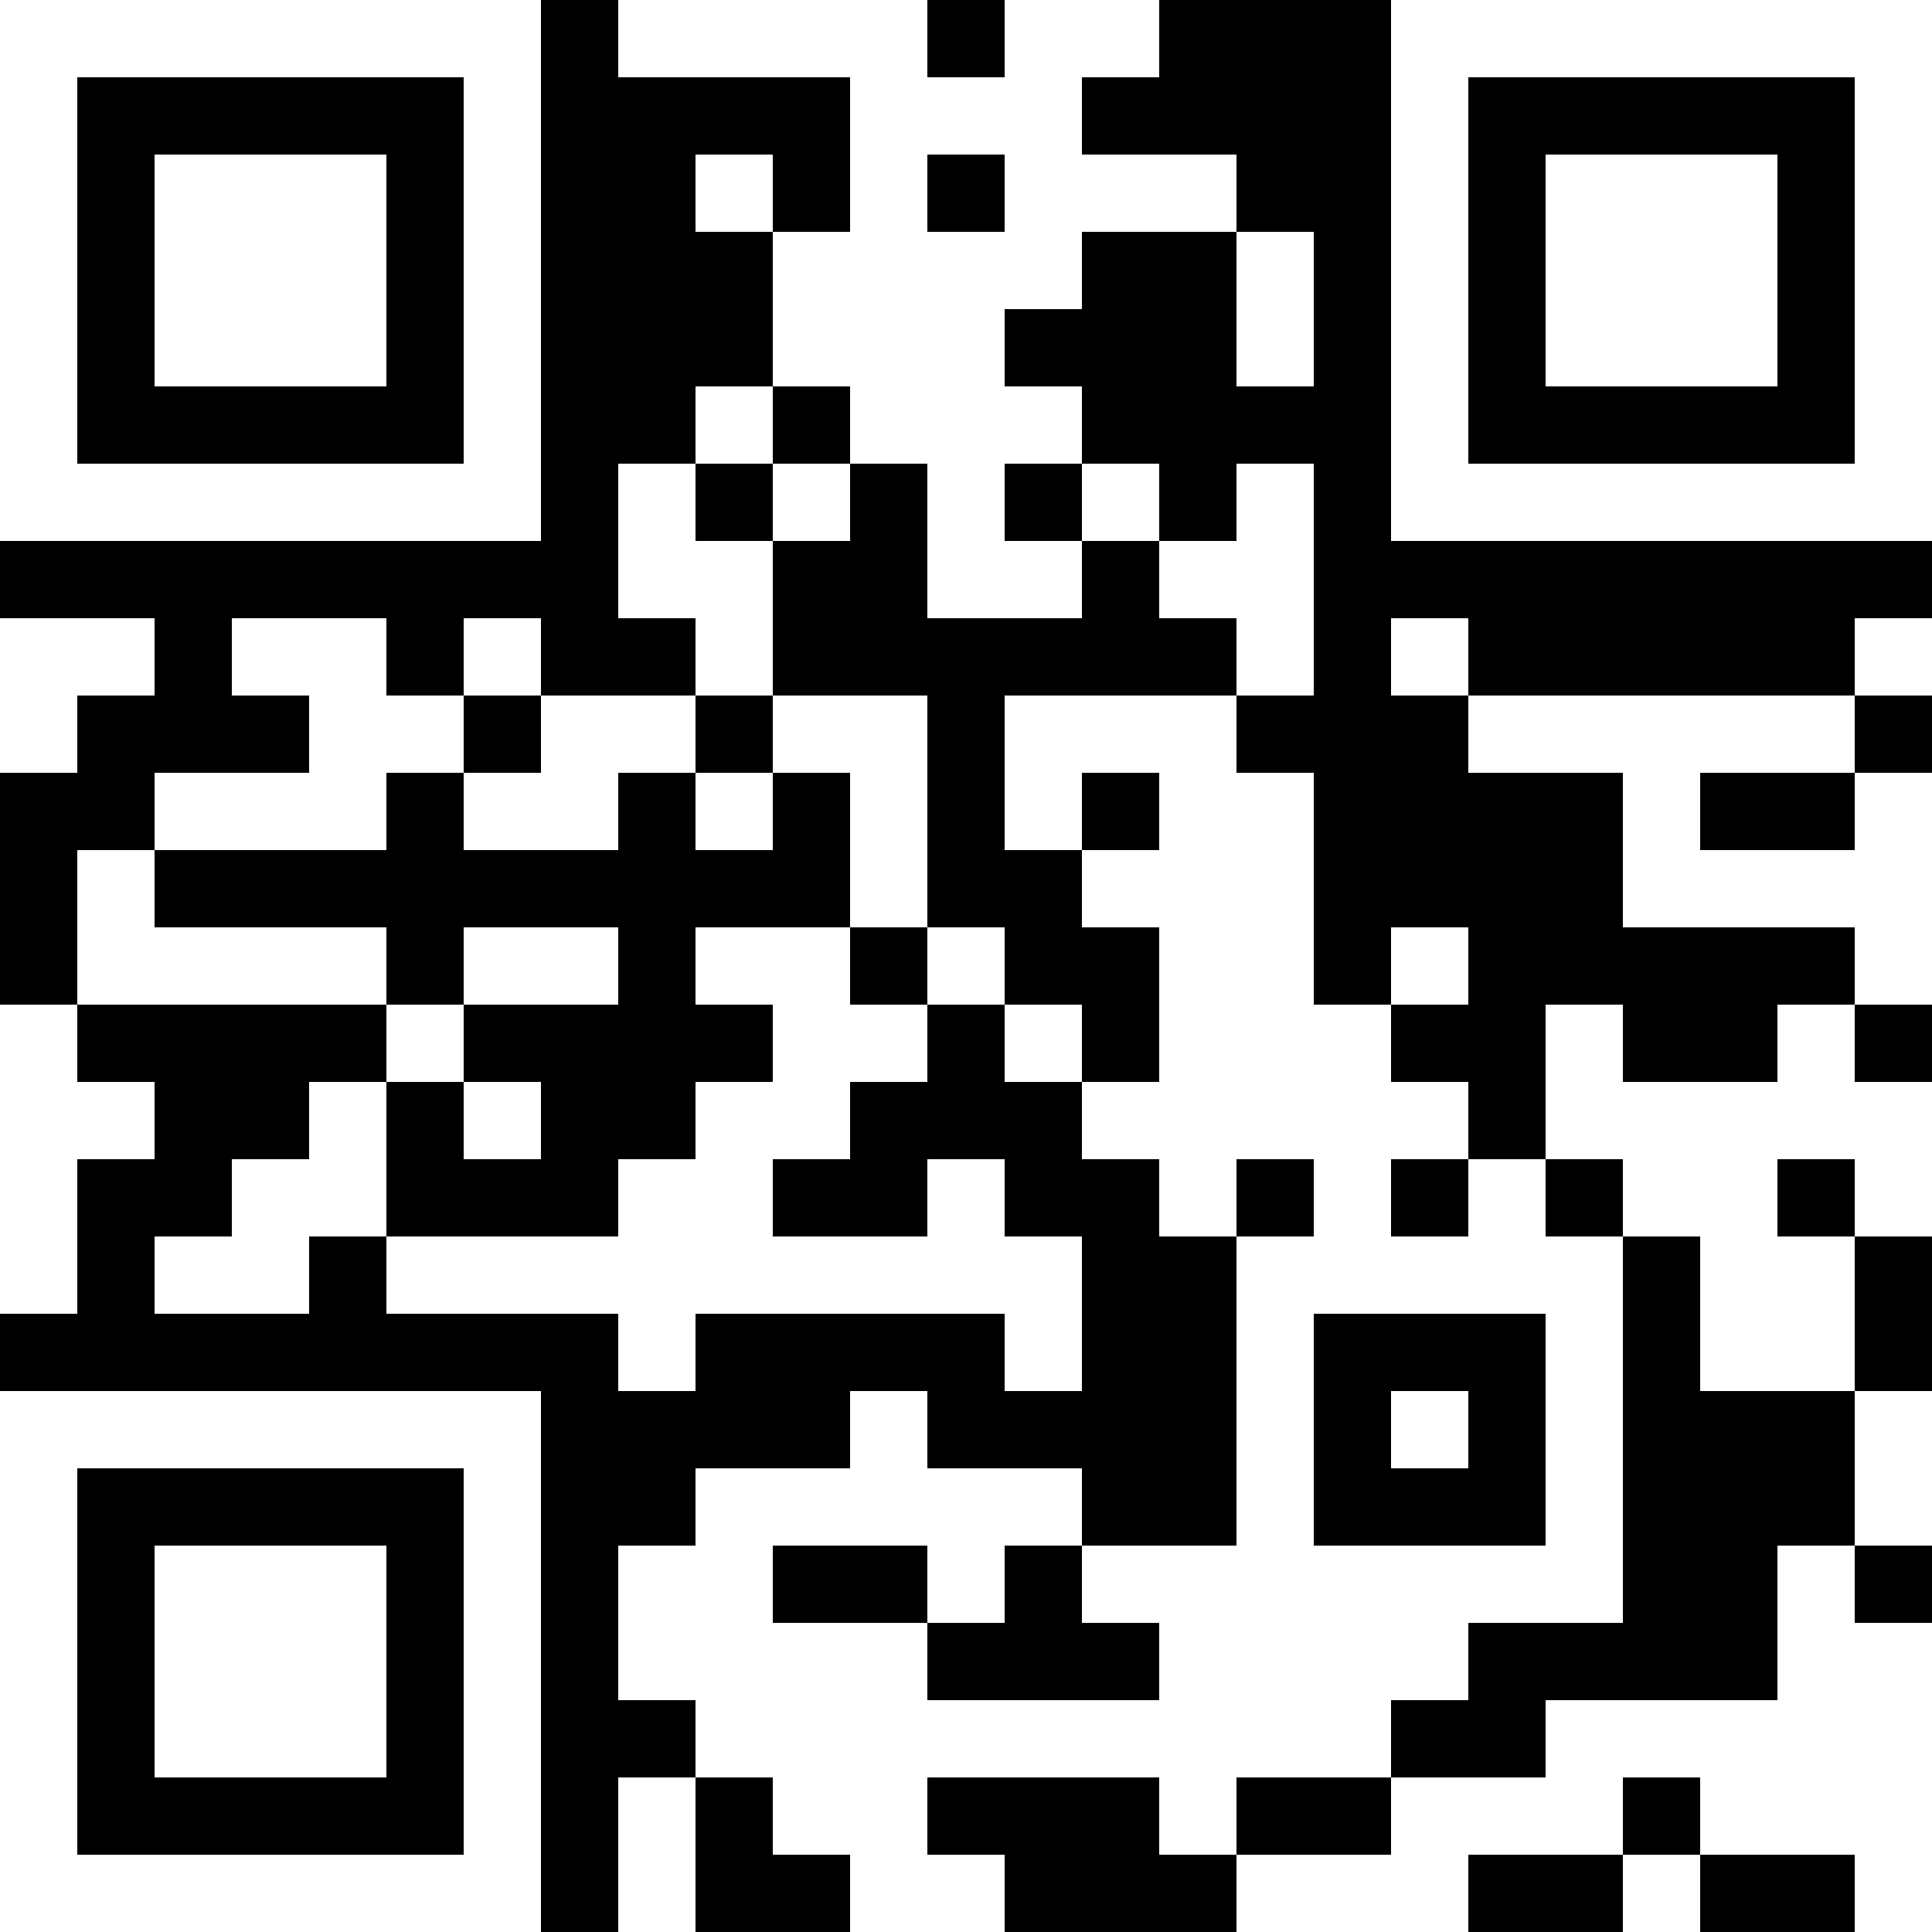
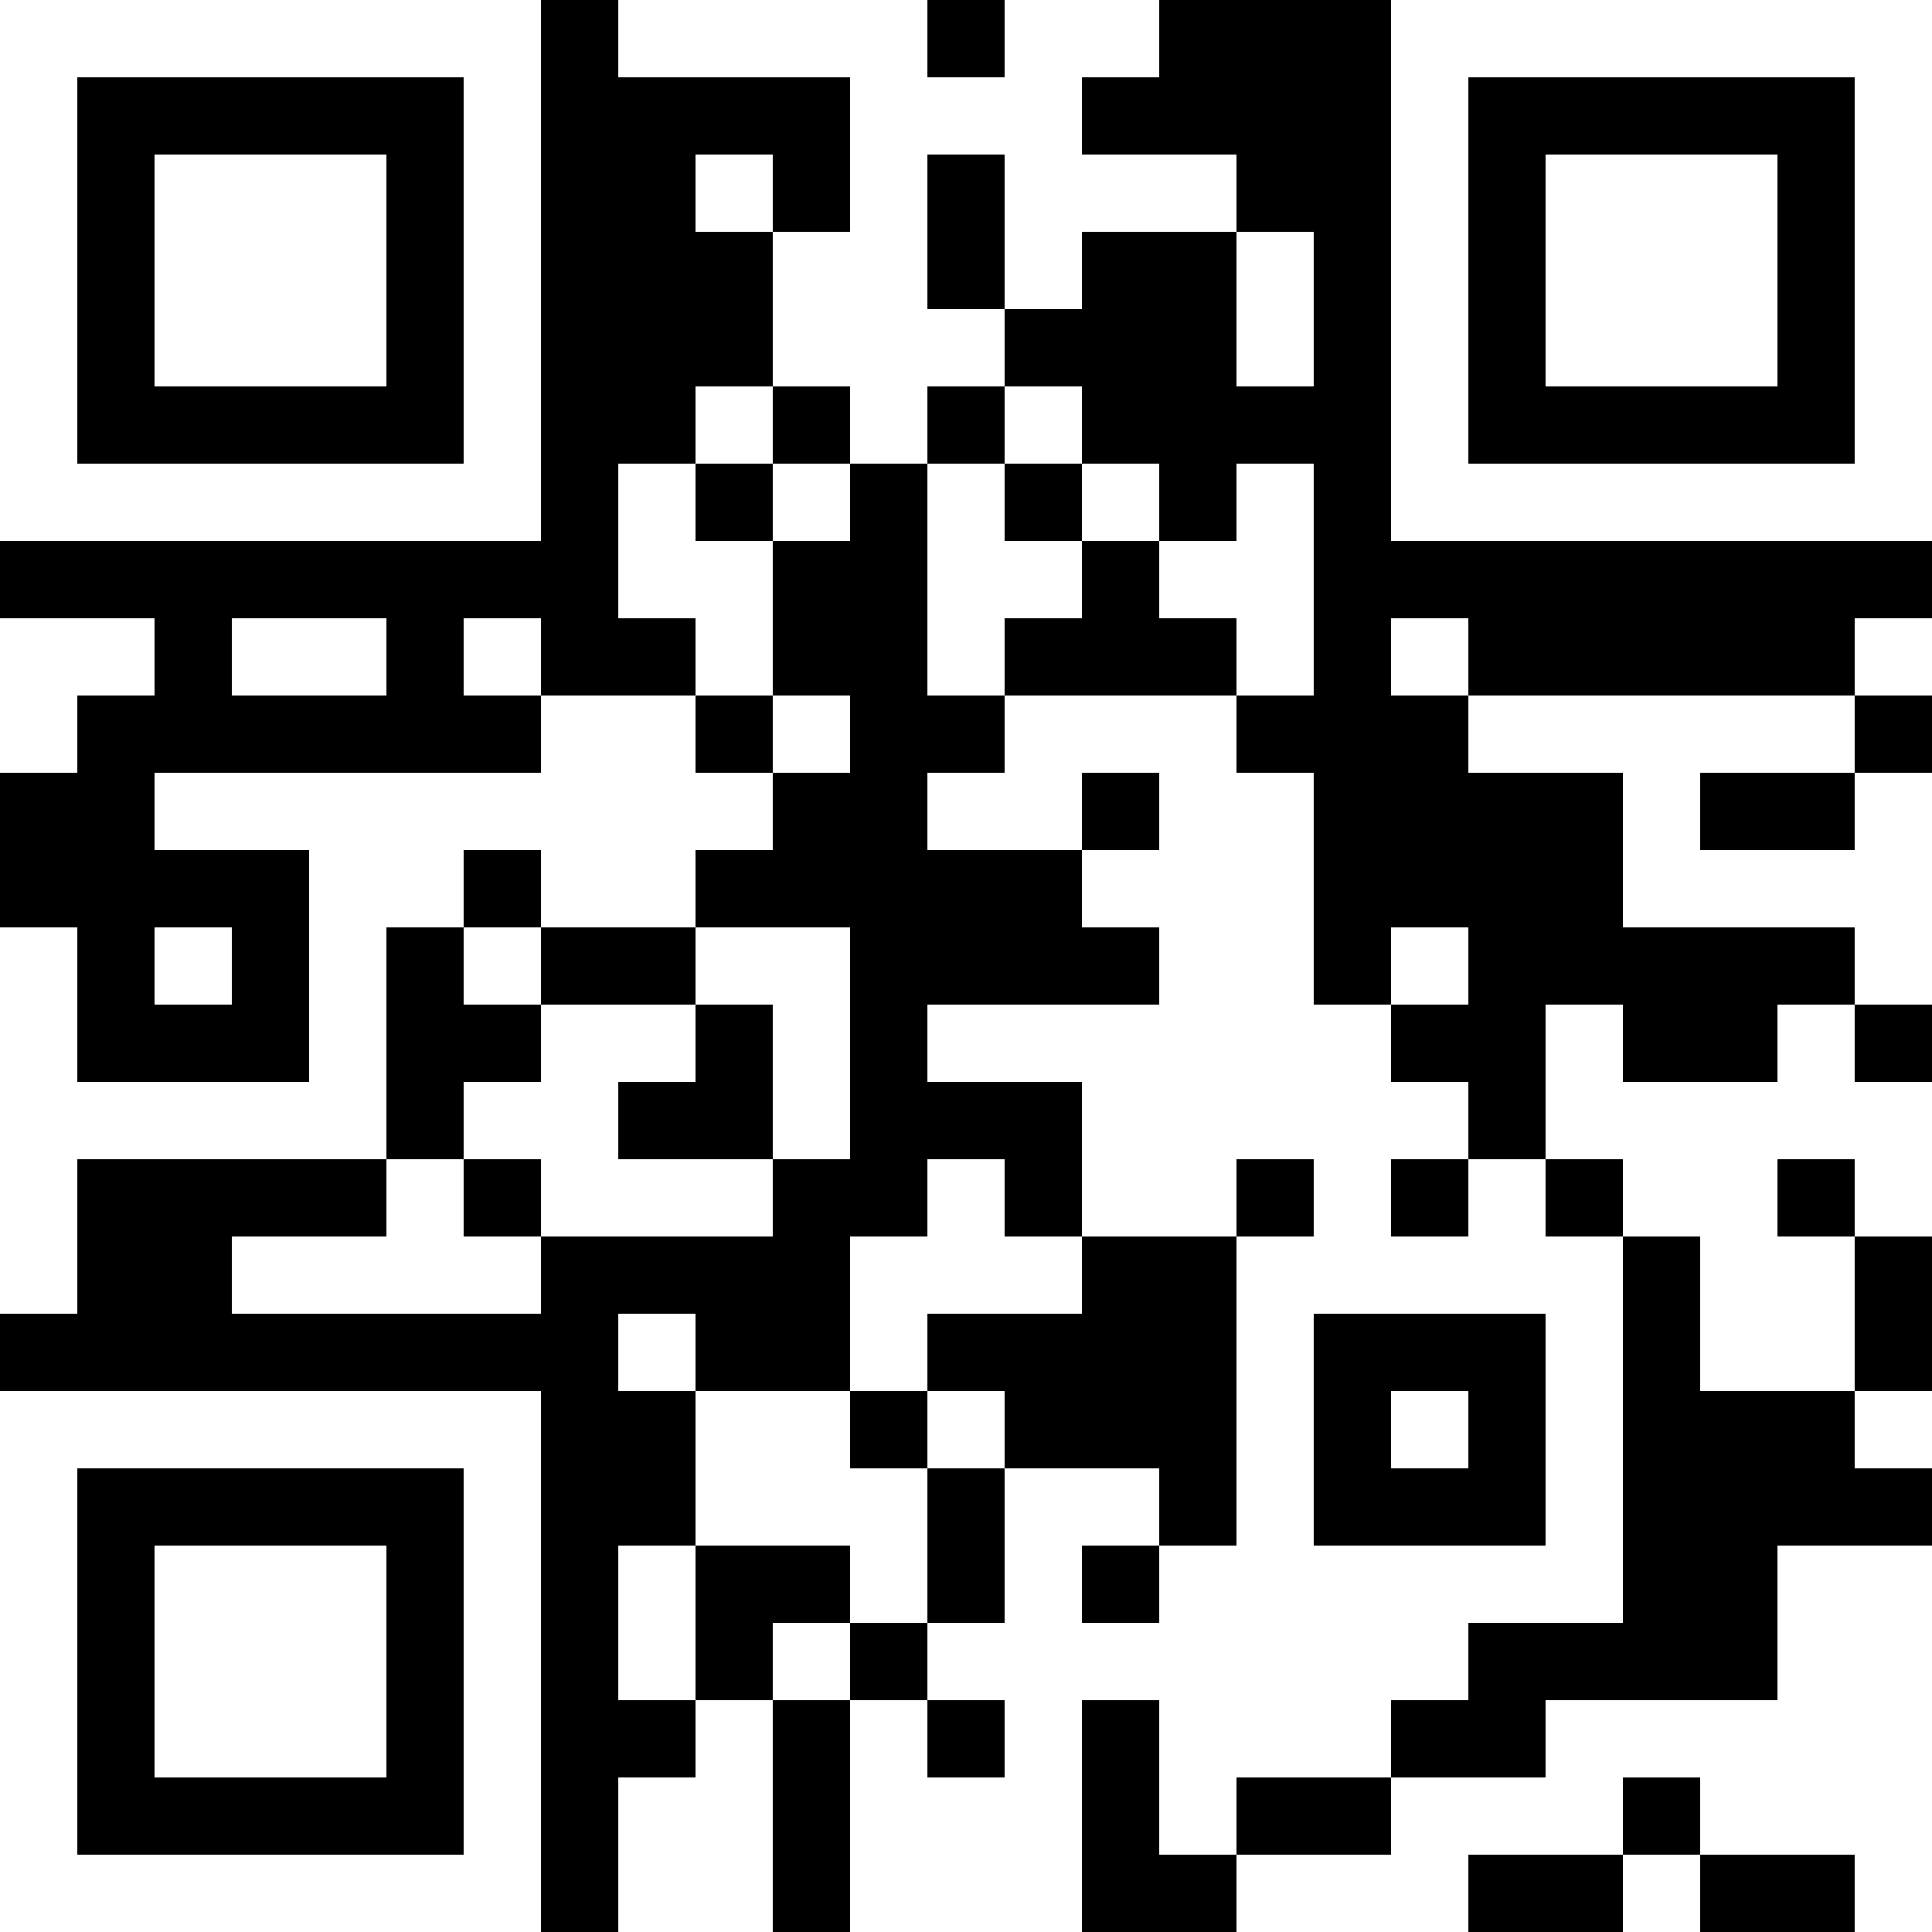
- <svg xmlns="http://www.w3.org/2000/svg" width="4480" height="4480" version="1.1">
+ <svg xmlns="http://www.w3.org/2000/svg" width="2230" height="2230" version="1.1">
  <g id="barcode" fill="#FFFFFF">
-     <rect x="0" y="0" width="4480" height="4480" fill="#000000" />
-     <rect x="0.00" y="0.00" width="1254.40" height="179.20" />
-     <rect x="1433.60" y="0.00" width="716.80" height="179.20" />
-     <rect x="2329.60" y="0.00" width="358.40" height="179.20" />
-     <rect x="3225.60" y="0.00" width="1254.40" height="179.20" />
-     <rect x="0.00" y="179.20" width="179.20" height="896.00" />
-     <rect x="1075.20" y="179.20" width="179.20" height="896.00" />
-     <rect x="1971.20" y="179.20" width="537.60" height="179.20" />
-     <rect x="3225.60" y="179.20" width="179.20" height="896.00" />
-     <rect x="4300.80" y="179.20" width="179.20" height="896.00" />
-     <rect x="358.40" y="358.40" width="537.60" height="537.60" />
-     <rect x="1612.80" y="358.40" width="179.20" height="179.20" />
-     <rect x="1971.20" y="358.40" width="179.20" height="179.20" />
-     <rect x="2329.60" y="358.40" width="537.60" height="179.20" />
-     <rect x="3584.00" y="358.40" width="537.60" height="537.60" />
-     <rect x="1792.00" y="537.60" width="716.80" height="179.20" />
-     <rect x="2867.20" y="537.60" width="179.20" height="358.40" />
-     <rect x="1792.00" y="716.80" width="537.60" height="179.20" />
-     <rect x="1612.80" y="896.00" width="179.20" height="179.20" />
-     <rect x="1971.20" y="896.00" width="537.60" height="179.20" />
-     <rect x="0.00" y="1075.20" width="1254.40" height="179.20" />
-     <rect x="1433.60" y="1075.20" width="179.20" height="179.20" />
-     <rect x="1792.00" y="1075.20" width="179.20" height="179.20" />
-     <rect x="2150.40" y="1075.20" width="179.20" height="179.20" />
-     <rect x="2508.80" y="1075.20" width="179.20" height="179.20" />
-     <rect x="2867.20" y="1075.20" width="179.20" height="179.20" />
-     <rect x="3225.60" y="1075.20" width="1254.40" height="179.20" />
-     <rect x="1433.60" y="1254.40" width="358.40" height="179.20" />
-     <rect x="2150.40" y="1254.40" width="358.40" height="179.20" />
-     <rect x="2688.00" y="1254.40" width="358.40" height="179.20" />
-     <rect x="0.00" y="1433.60" width="358.40" height="179.20" />
-     <rect x="537.60" y="1433.60" width="358.40" height="179.20" />
-     <rect x="1075.20" y="1433.60" width="179.20" height="179.20" />
-     <rect x="1612.80" y="1433.60" width="179.20" height="179.20" />
-     <rect x="2867.20" y="1433.60" width="179.20" height="179.20" />
-     <rect x="3225.60" y="1433.60" width="179.20" height="179.20" />
-     <rect x="4300.80" y="1433.60" width="179.20" height="179.20" />
-     <rect x="0.00" y="1612.80" width="179.20" height="179.20" />
-     <rect x="716.80" y="1612.80" width="358.40" height="179.20" />
-     <rect x="1254.40" y="1612.80" width="358.40" height="179.20" />
-     <rect x="1792.00" y="1612.80" width="358.40" height="179.20" />
-     <rect x="2329.60" y="1612.80" width="537.60" height="179.20" />
-     <rect x="3404.80" y="1612.80" width="896.00" height="179.20" />
-     <rect x="358.40" y="1792.00" width="537.60" height="179.20" />
-     <rect x="1075.20" y="1792.00" width="358.40" height="179.20" />
-     <rect x="1612.80" y="1792.00" width="179.20" height="179.20" />
-     <rect x="1971.20" y="1792.00" width="179.20" height="358.40" />
-     <rect x="2329.60" y="1792.00" width="179.20" height="179.20" />
-     <rect x="2688.00" y="1792.00" width="358.40" height="179.20" />
-     <rect x="3763.20" y="1792.00" width="179.20" height="179.20" />
-     <rect x="4300.80" y="1792.00" width="179.20" height="179.20" />
-     <rect x="179.20" y="1971.20" width="179.20" height="179.20" />
-     <rect x="2508.80" y="1971.20" width="537.60" height="179.20" />
-     <rect x="3763.20" y="1971.20" width="716.80" height="179.20" />
-     <rect x="179.20" y="2150.40" width="716.80" height="179.20" />
-     <rect x="1075.20" y="2150.40" width="358.40" height="179.20" />
-     <rect x="1612.80" y="2150.40" width="358.40" height="179.20" />
-     <rect x="2150.40" y="2150.40" width="179.20" height="179.20" />
-     <rect x="2688.00" y="2150.40" width="358.40" height="179.20" />
-     <rect x="3225.60" y="2150.40" width="179.20" height="179.20" />
-     <rect x="4300.80" y="2150.40" width="179.20" height="179.20" />
-     <rect x="0.00" y="2329.60" width="179.20" height="179.20" />
-     <rect x="896.00" y="2329.60" width="179.20" height="179.20" />
-     <rect x="1792.00" y="2329.60" width="358.40" height="179.20" />
-     <rect x="2329.60" y="2329.60" width="179.20" height="179.20" />
-     <rect x="2688.00" y="2329.60" width="537.60" height="179.20" />
-     <rect x="3584.00" y="2329.60" width="179.20" height="179.20" />
-     <rect x="4121.60" y="2329.60" width="179.20" height="179.20" />
-     <rect x="0.00" y="2508.80" width="358.40" height="179.20" />
-     <rect x="716.80" y="2508.80" width="179.20" height="179.20" />
-     <rect x="1075.20" y="2508.80" width="179.20" height="179.20" />
-     <rect x="1612.80" y="2508.80" width="358.40" height="179.20" />
-     <rect x="2508.80" y="2508.80" width="896.00" height="179.20" />
-     <rect x="3584.00" y="2508.80" width="896.00" height="179.20" />
-     <rect x="0.00" y="2688.00" width="179.20" height="358.40" />
-     <rect x="537.60" y="2688.00" width="358.40" height="179.20" />
-     <rect x="1433.60" y="2688.00" width="358.40" height="179.20" />
-     <rect x="2150.40" y="2688.00" width="179.20" height="179.20" />
-     <rect x="2688.00" y="2688.00" width="179.20" height="179.20" />
-     <rect x="3046.40" y="2688.00" width="179.20" height="179.20" />
-     <rect x="3404.80" y="2688.00" width="179.20" height="179.20" />
-     <rect x="3763.20" y="2688.00" width="358.40" height="179.20" />
-     <rect x="4300.80" y="2688.00" width="179.20" height="179.20" />
-     <rect x="358.40" y="2867.20" width="358.40" height="179.20" />
-     <rect x="896.00" y="2867.20" width="1612.80" height="179.20" />
-     <rect x="2867.20" y="2867.20" width="896.00" height="179.20" />
-     <rect x="3942.40" y="2867.20" width="358.40" height="358.40" />
-     <rect x="1433.60" y="3046.40" width="179.20" height="179.20" />
-     <rect x="2329.60" y="3046.40" width="179.20" height="179.20" />
-     <rect x="2867.20" y="3046.40" width="179.20" height="537.60" />
-     <rect x="3584.00" y="3046.40" width="179.20" height="537.60" />
-     <rect x="0.00" y="3225.60" width="1254.40" height="179.20" />
-     <rect x="1971.20" y="3225.60" width="179.20" height="179.20" />
-     <rect x="3225.60" y="3225.60" width="179.20" height="179.20" />
-     <rect x="4300.80" y="3225.60" width="179.20" height="358.40" />
-     <rect x="0.00" y="3404.80" width="179.20" height="896.00" />
-     <rect x="1075.20" y="3404.80" width="179.20" height="896.00" />
-     <rect x="1612.80" y="3404.80" width="896.00" height="179.20" />
-     <rect x="358.40" y="3584.00" width="537.60" height="537.60" />
-     <rect x="1433.60" y="3584.00" width="358.40" height="179.20" />
-     <rect x="2150.40" y="3584.00" width="179.20" height="179.20" />
-     <rect x="2508.80" y="3584.00" width="1254.40" height="179.20" />
-     <rect x="4121.60" y="3584.00" width="179.20" height="179.20" />
-     <rect x="1433.60" y="3763.20" width="716.80" height="179.20" />
-     <rect x="2688.00" y="3763.20" width="716.80" height="179.20" />
-     <rect x="4121.60" y="3763.20" width="358.40" height="179.20" />
-     <rect x="1612.80" y="3942.40" width="1612.80" height="179.20" />
-     <rect x="3584.00" y="3942.40" width="896.00" height="179.20" />
-     <rect x="1433.60" y="4121.60" width="179.20" height="358.40" />
-     <rect x="1792.00" y="4121.60" width="358.40" height="179.20" />
-     <rect x="2688.00" y="4121.60" width="179.20" height="179.20" />
-     <rect x="3225.60" y="4121.60" width="537.60" height="179.20" />
-     <rect x="3942.40" y="4121.60" width="537.60" height="179.20" />
-     <rect x="0.00" y="4300.80" width="1254.40" height="179.20" />
-     <rect x="1971.20" y="4300.80" width="358.40" height="179.20" />
-     <rect x="2867.20" y="4300.80" width="537.60" height="179.20" />
-     <rect x="3763.20" y="4300.80" width="179.20" height="179.20" />
-     <rect x="4300.80" y="4300.80" width="179.20" height="179.20" />
+     <rect x="0" y="0" width="2230" height="2230" fill="#000000" />
+     <rect x="0.00" y="0.00" width="624.40" height="89.20" />
+     <rect x="713.60" y="0.00" width="356.80" height="89.20" />
+     <rect x="1159.60" y="0.00" width="178.40" height="89.20" />
+     <rect x="1605.60" y="0.00" width="624.40" height="89.20" />
+     <rect x="0.00" y="89.20" width="89.20" height="446.00" />
+     <rect x="535.20" y="89.20" width="89.20" height="446.00" />
+     <rect x="981.20" y="89.20" width="267.60" height="89.20" />
+     <rect x="1605.60" y="89.20" width="89.20" height="446.00" />
+     <rect x="2140.80" y="89.20" width="89.20" height="446.00" />
+     <rect x="178.40" y="178.40" width="267.60" height="267.60" />
+     <rect x="802.80" y="178.40" width="89.20" height="89.20" />
+     <rect x="981.20" y="178.40" width="89.20" height="89.20" />
+     <rect x="1159.60" y="178.40" width="267.60" height="89.20" />
+     <rect x="1784.00" y="178.40" width="267.60" height="267.60" />
+     <rect x="892.00" y="267.60" width="178.40" height="89.20" />
+     <rect x="1159.60" y="267.60" width="89.20" height="89.20" />
+     <rect x="1427.20" y="267.60" width="89.20" height="178.40" />
+     <rect x="892.00" y="356.80" width="267.60" height="89.20" />
+     <rect x="802.80" y="446.00" width="89.20" height="89.20" />
+     <rect x="981.20" y="446.00" width="89.20" height="89.20" />
+     <rect x="1159.60" y="446.00" width="89.20" height="89.20" />
+     <rect x="0.00" y="535.20" width="624.40" height="89.20" />
+     <rect x="713.60" y="535.20" width="89.20" height="89.20" />
+     <rect x="892.00" y="535.20" width="89.20" height="89.20" />
+     <rect x="1070.40" y="535.20" width="89.20" height="89.20" />
+     <rect x="1248.80" y="535.20" width="89.20" height="89.20" />
+     <rect x="1427.20" y="535.20" width="89.20" height="89.20" />
+     <rect x="1605.60" y="535.20" width="624.40" height="89.20" />
+     <rect x="713.60" y="624.40" width="178.40" height="89.20" />
+     <rect x="1070.40" y="624.40" width="178.40" height="89.20" />
+     <rect x="1338.00" y="624.40" width="178.40" height="89.20" />
+     <rect x="0.00" y="713.60" width="178.40" height="89.20" />
+     <rect x="267.60" y="713.60" width="178.40" height="89.20" />
+     <rect x="535.20" y="713.60" width="89.20" height="89.20" />
+     <rect x="802.80" y="713.60" width="89.20" height="89.20" />
+     <rect x="1070.40" y="713.60" width="89.20" height="89.20" />
+     <rect x="1427.20" y="713.60" width="89.20" height="89.20" />
+     <rect x="1605.60" y="713.60" width="89.20" height="89.20" />
+     <rect x="2140.80" y="713.60" width="89.20" height="89.20" />
+     <rect x="0.00" y="802.80" width="89.20" height="89.20" />
+     <rect x="624.40" y="802.80" width="178.40" height="89.20" />
+     <rect x="892.00" y="802.80" width="89.20" height="89.20" />
+     <rect x="1159.60" y="802.80" width="267.60" height="89.20" />
+     <rect x="1694.80" y="802.80" width="446.00" height="89.20" />
+     <rect x="178.40" y="892.00" width="713.60" height="89.20" />
+     <rect x="1070.40" y="892.00" width="178.40" height="89.20" />
+     <rect x="1338.00" y="892.00" width="178.40" height="89.20" />
+     <rect x="1873.20" y="892.00" width="89.20" height="89.20" />
+     <rect x="2140.80" y="892.00" width="89.20" height="89.20" />
+     <rect x="356.80" y="981.20" width="178.40" height="89.20" />
+     <rect x="624.40" y="981.20" width="178.40" height="89.20" />
+     <rect x="1248.80" y="981.20" width="267.60" height="89.20" />
+     <rect x="1873.20" y="981.20" width="356.80" height="89.20" />
+     <rect x="0.00" y="1070.40" width="89.20" height="178.40" />
+     <rect x="178.40" y="1070.40" width="89.20" height="89.20" />
+     <rect x="356.80" y="1070.40" width="89.20" height="178.40" />
+     <rect x="535.20" y="1070.40" width="89.20" height="89.20" />
+     <rect x="802.80" y="1070.40" width="178.40" height="89.20" />
+     <rect x="1338.00" y="1070.40" width="178.40" height="89.20" />
+     <rect x="1605.60" y="1070.40" width="89.20" height="89.20" />
+     <rect x="2140.80" y="1070.40" width="89.20" height="89.20" />
+     <rect x="624.40" y="1159.60" width="178.40" height="89.20" />
+     <rect x="892.00" y="1159.60" width="89.20" height="178.40" />
+     <rect x="1070.40" y="1159.60" width="535.20" height="89.20" />
+     <rect x="1784.00" y="1159.60" width="89.20" height="89.20" />
+     <rect x="2051.60" y="1159.60" width="89.20" height="89.20" />
+     <rect x="0.00" y="1248.80" width="446.00" height="89.20" />
+     <rect x="535.20" y="1248.80" width="178.40" height="89.20" />
+     <rect x="1248.80" y="1248.80" width="446.00" height="89.20" />
+     <rect x="1784.00" y="1248.80" width="446.00" height="89.20" />
+     <rect x="0.00" y="1338.00" width="89.20" height="178.40" />
+     <rect x="446.00" y="1338.00" width="89.20" height="89.20" />
+     <rect x="624.40" y="1338.00" width="267.60" height="89.20" />
+     <rect x="1070.40" y="1338.00" width="89.20" height="89.20" />
+     <rect x="1248.80" y="1338.00" width="178.40" height="89.20" />
+     <rect x="1516.40" y="1338.00" width="89.20" height="89.20" />
+     <rect x="1694.80" y="1338.00" width="89.20" height="89.20" />
+     <rect x="1873.20" y="1338.00" width="178.40" height="89.20" />
+     <rect x="2140.80" y="1338.00" width="89.20" height="89.20" />
+     <rect x="267.60" y="1427.20" width="356.80" height="89.20" />
+     <rect x="981.20" y="1427.20" width="267.60" height="89.20" />
+     <rect x="1427.20" y="1427.20" width="446.00" height="89.20" />
+     <rect x="1962.40" y="1427.20" width="178.40" height="178.40" />
+     <rect x="713.60" y="1516.40" width="89.20" height="89.20" />
+     <rect x="981.20" y="1516.40" width="89.20" height="89.20" />
+     <rect x="1427.20" y="1516.40" width="89.20" height="267.60" />
+     <rect x="1784.00" y="1516.40" width="89.20" height="267.60" />
+     <rect x="0.00" y="1605.60" width="624.40" height="89.20" />
+     <rect x="802.80" y="1605.60" width="178.40" height="89.20" />
+     <rect x="1070.40" y="1605.60" width="89.20" height="89.20" />
+     <rect x="1605.60" y="1605.60" width="89.20" height="89.20" />
+     <rect x="2140.80" y="1605.60" width="89.20" height="89.20" />
+     <rect x="0.00" y="1694.80" width="89.20" height="446.00" />
+     <rect x="535.20" y="1694.80" width="89.20" height="446.00" />
+     <rect x="802.80" y="1694.80" width="267.60" height="89.20" />
+     <rect x="1159.60" y="1694.80" width="178.40" height="89.20" />
+     <rect x="178.40" y="1784.00" width="267.60" height="267.60" />
+     <rect x="713.60" y="1784.00" width="89.20" height="178.40" />
+     <rect x="981.20" y="1784.00" width="89.20" height="89.20" />
+     <rect x="1159.60" y="1784.00" width="89.20" height="89.20" />
+     <rect x="1338.00" y="1784.00" width="535.20" height="89.20" />
+     <rect x="2051.60" y="1784.00" width="178.40" height="178.40" />
+     <rect x="892.00" y="1873.20" width="89.20" height="89.20" />
+     <rect x="1070.40" y="1873.20" width="624.40" height="89.20" />
+     <rect x="802.80" y="1962.40" width="89.20" height="89.20" />
+     <rect x="981.20" y="1962.40" width="89.20" height="89.20" />
+     <rect x="1159.60" y="1962.40" width="89.20" height="89.20" />
+     <rect x="1338.00" y="1962.40" width="267.60" height="89.20" />
+     <rect x="1784.00" y="1962.40" width="446.00" height="89.20" />
+     <rect x="713.60" y="2051.60" width="178.40" height="178.40" />
+     <rect x="981.20" y="2051.60" width="267.60" height="178.40" />
+     <rect x="1338.00" y="2051.60" width="89.20" height="89.20" />
+     <rect x="1605.60" y="2051.60" width="267.60" height="89.20" />
+     <rect x="1962.40" y="2051.60" width="267.60" height="89.20" />
+     <rect x="0.00" y="2140.80" width="624.40" height="89.20" />
+     <rect x="1427.20" y="2140.80" width="267.60" height="89.20" />
+     <rect x="1873.20" y="2140.80" width="89.20" height="89.20" />
+     <rect x="2140.80" y="2140.80" width="89.20" height="89.20" />
  </g>
</svg>
